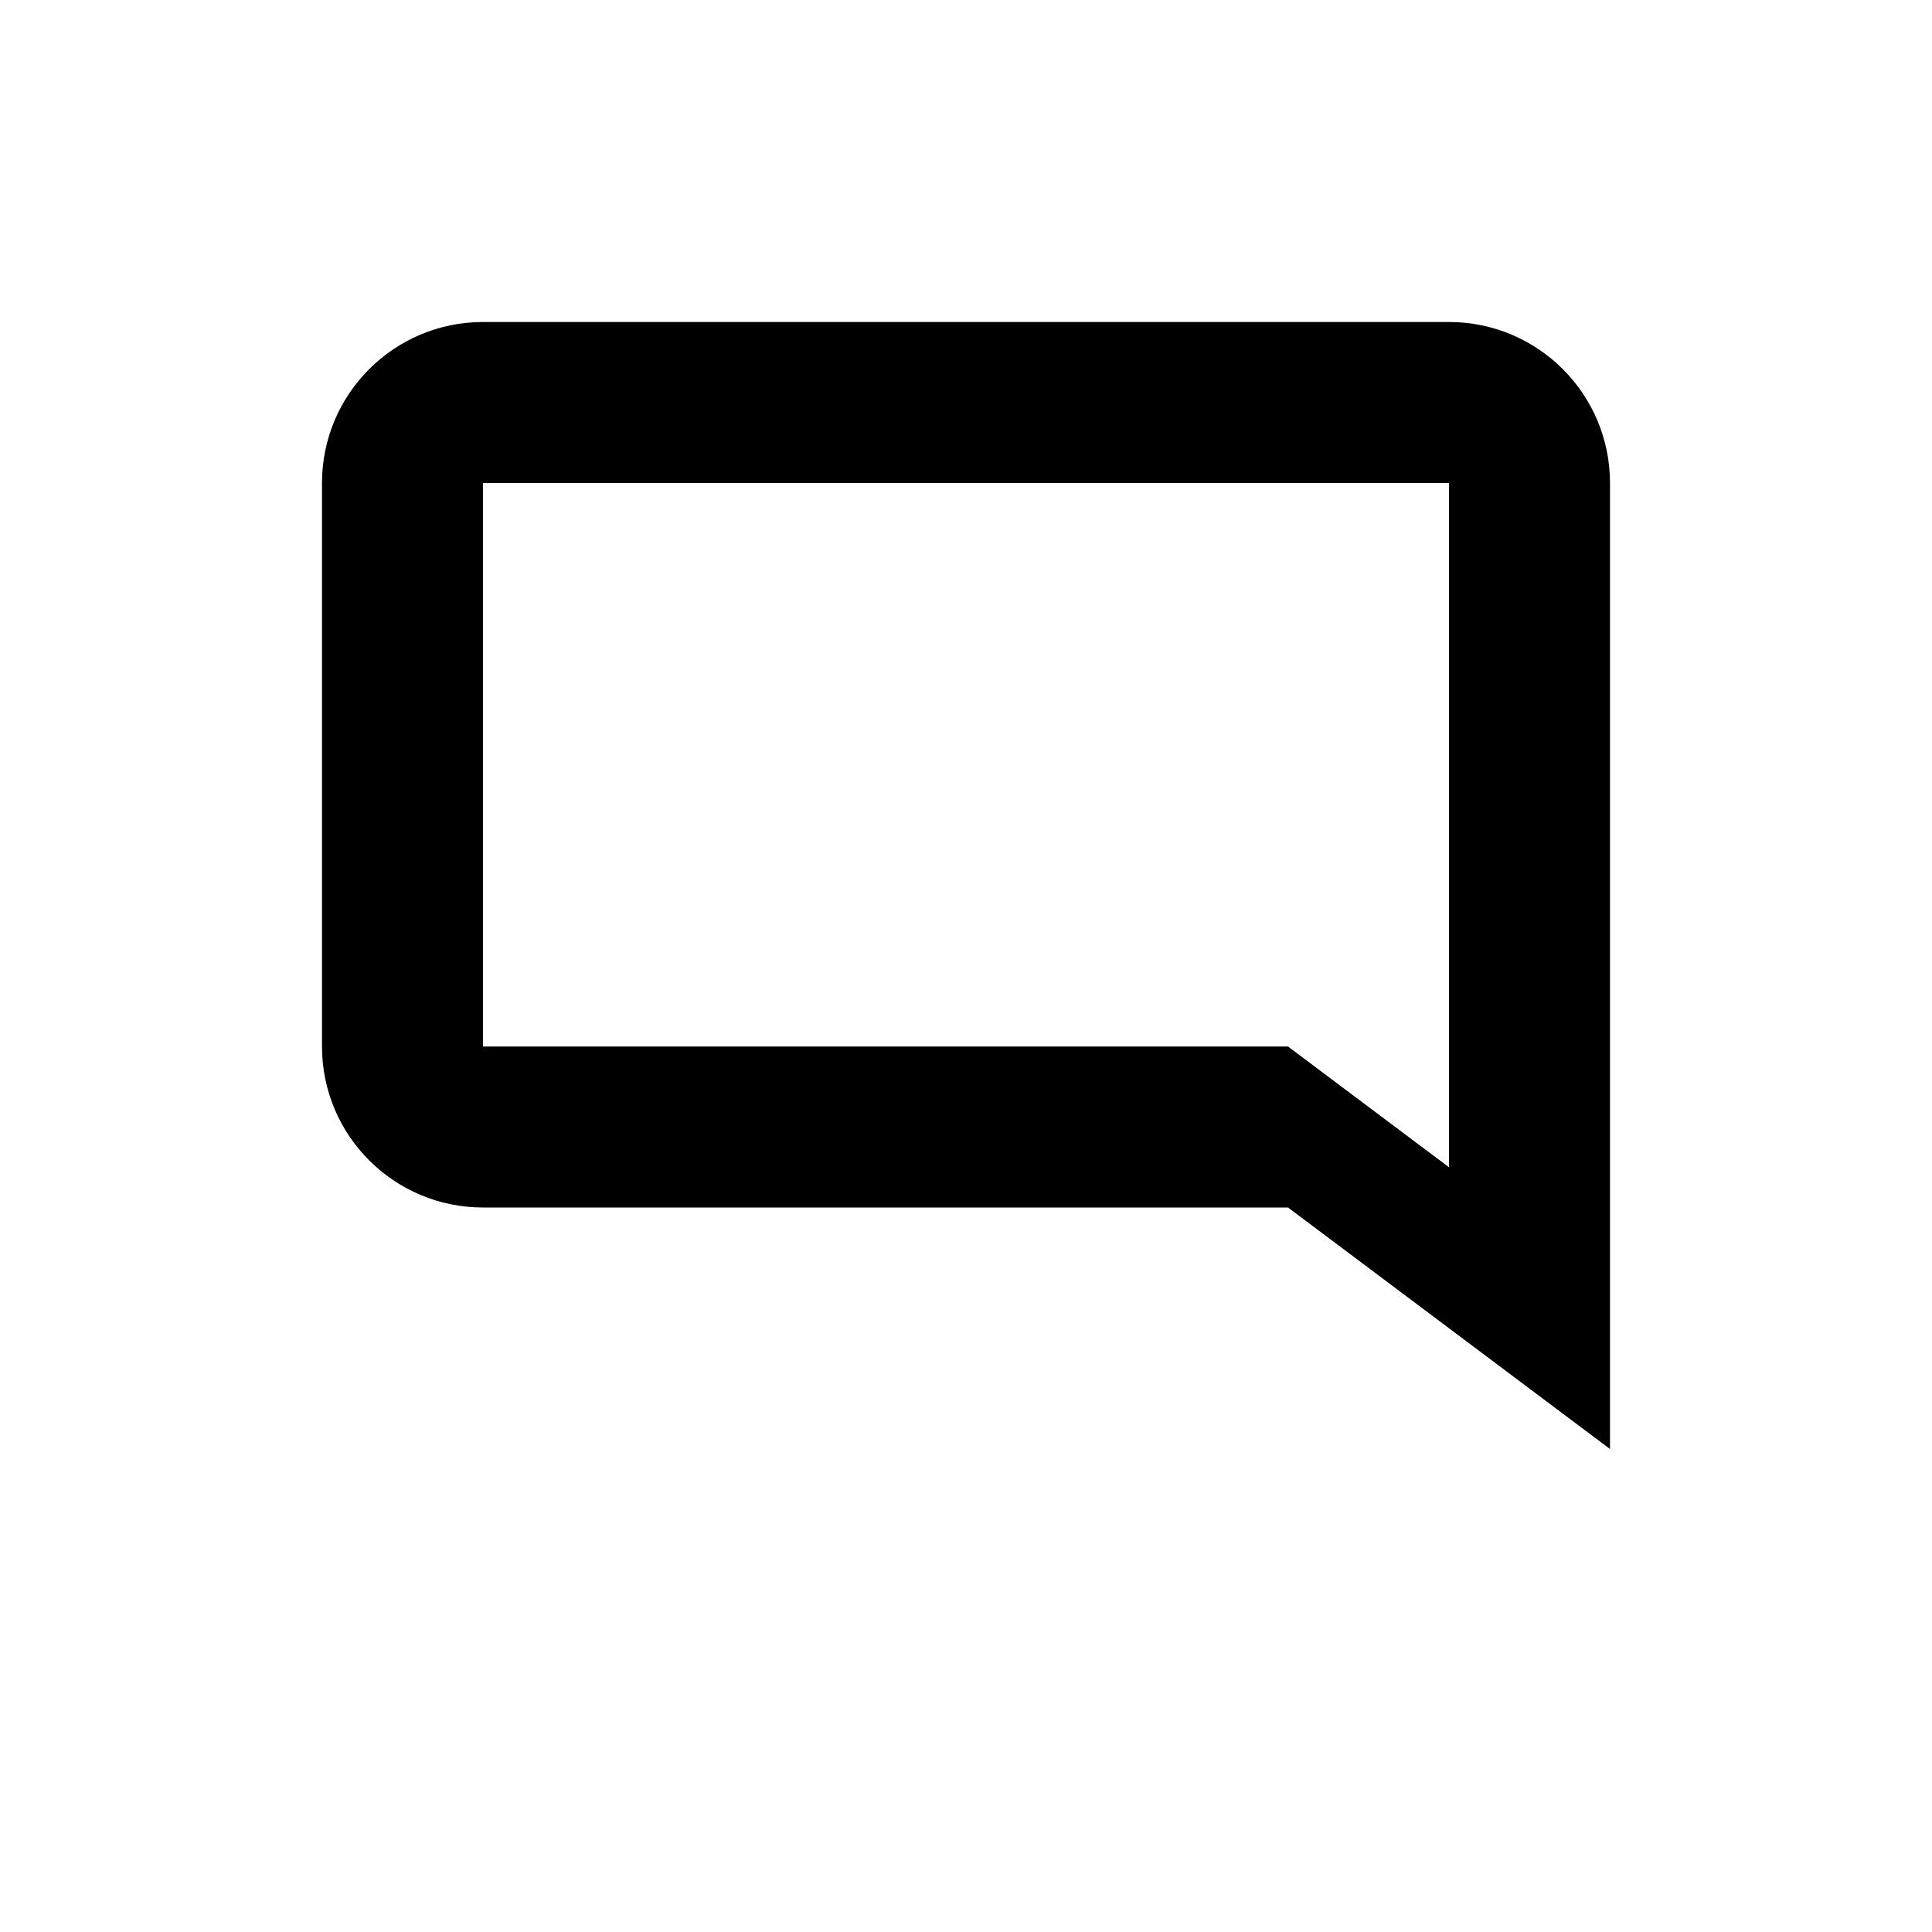
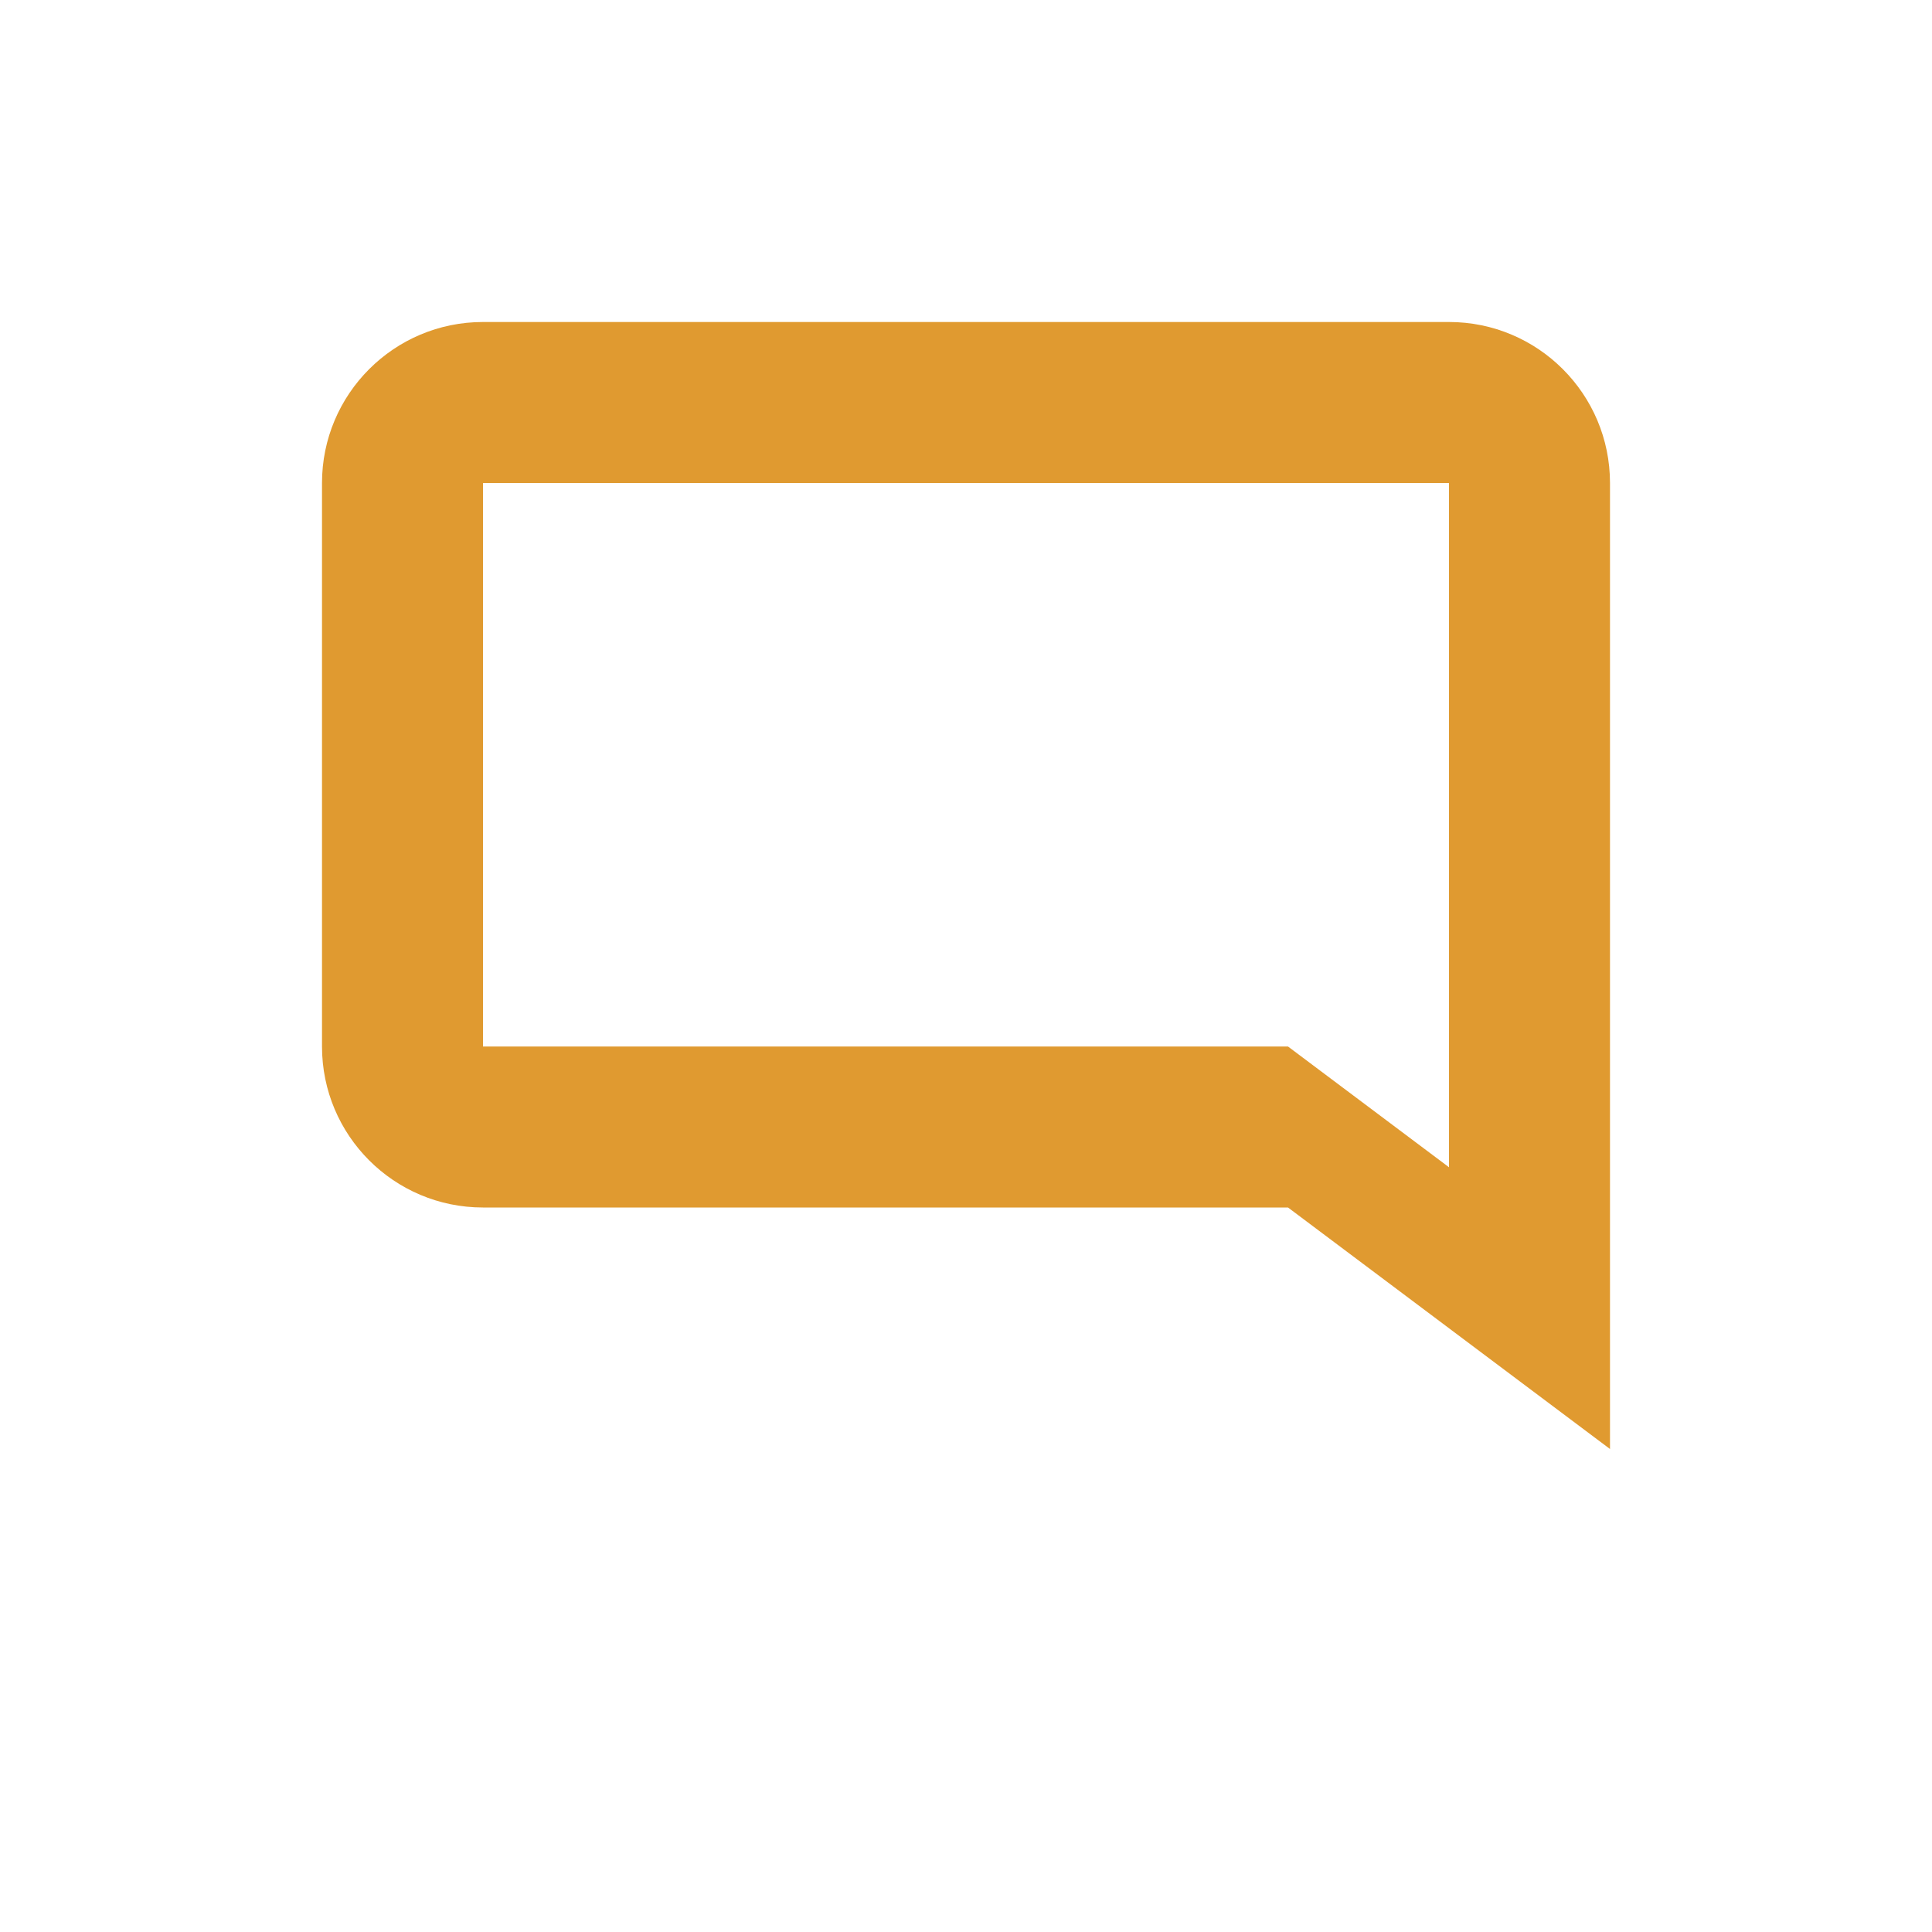
<svg xmlns="http://www.w3.org/2000/svg" viewBox="0 0 24 24" aria-hidden="true" focusable="false">
-   <path d="M4 6a2 2 0 0 1 2-2h12a2 2 0 0 1 2 2v12l-4-3H6a2 2 0 0 1-2-2V6zm2 0v7h10l2 1.5V6H6z" fill="currentColor" />
+   <path d="M4 6a2 2 0 0 1 2-2h12a2 2 0 0 1 2 2v12l-4-3H6a2 2 0 0 1-2-2V6zm2 0v7h10l2 1.5V6H6z" fill="#E09A30" />
</svg>
